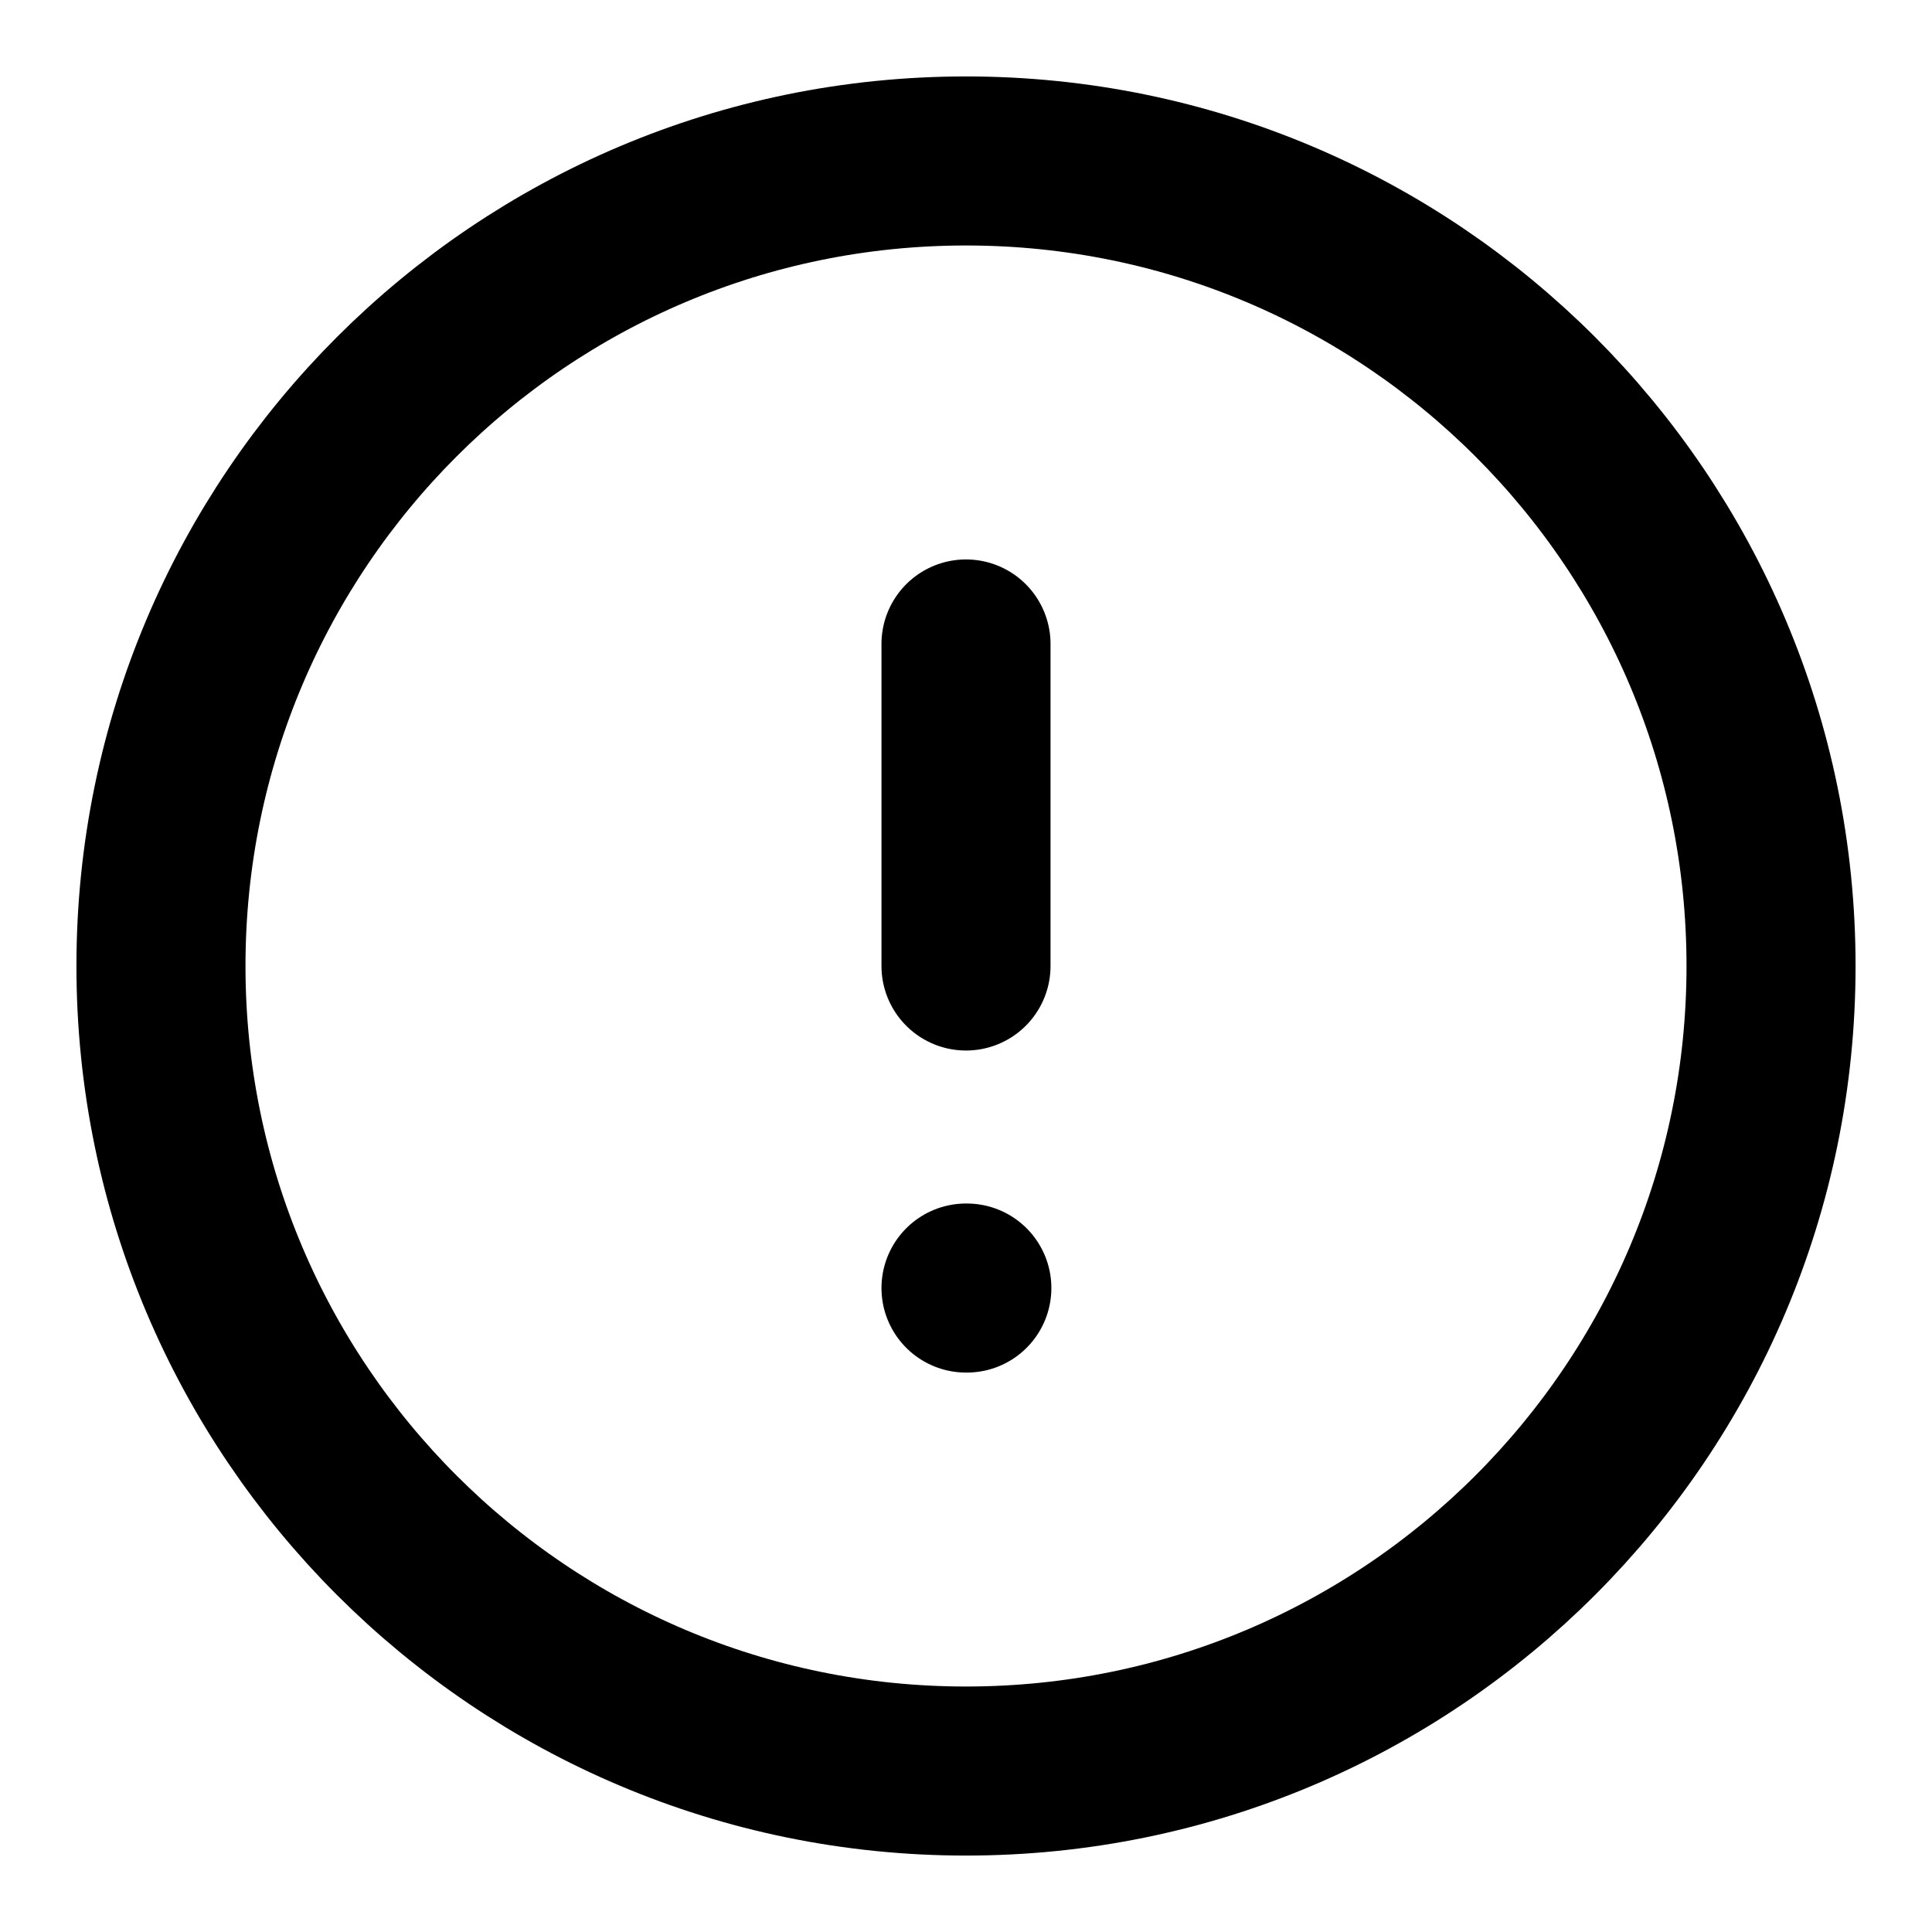
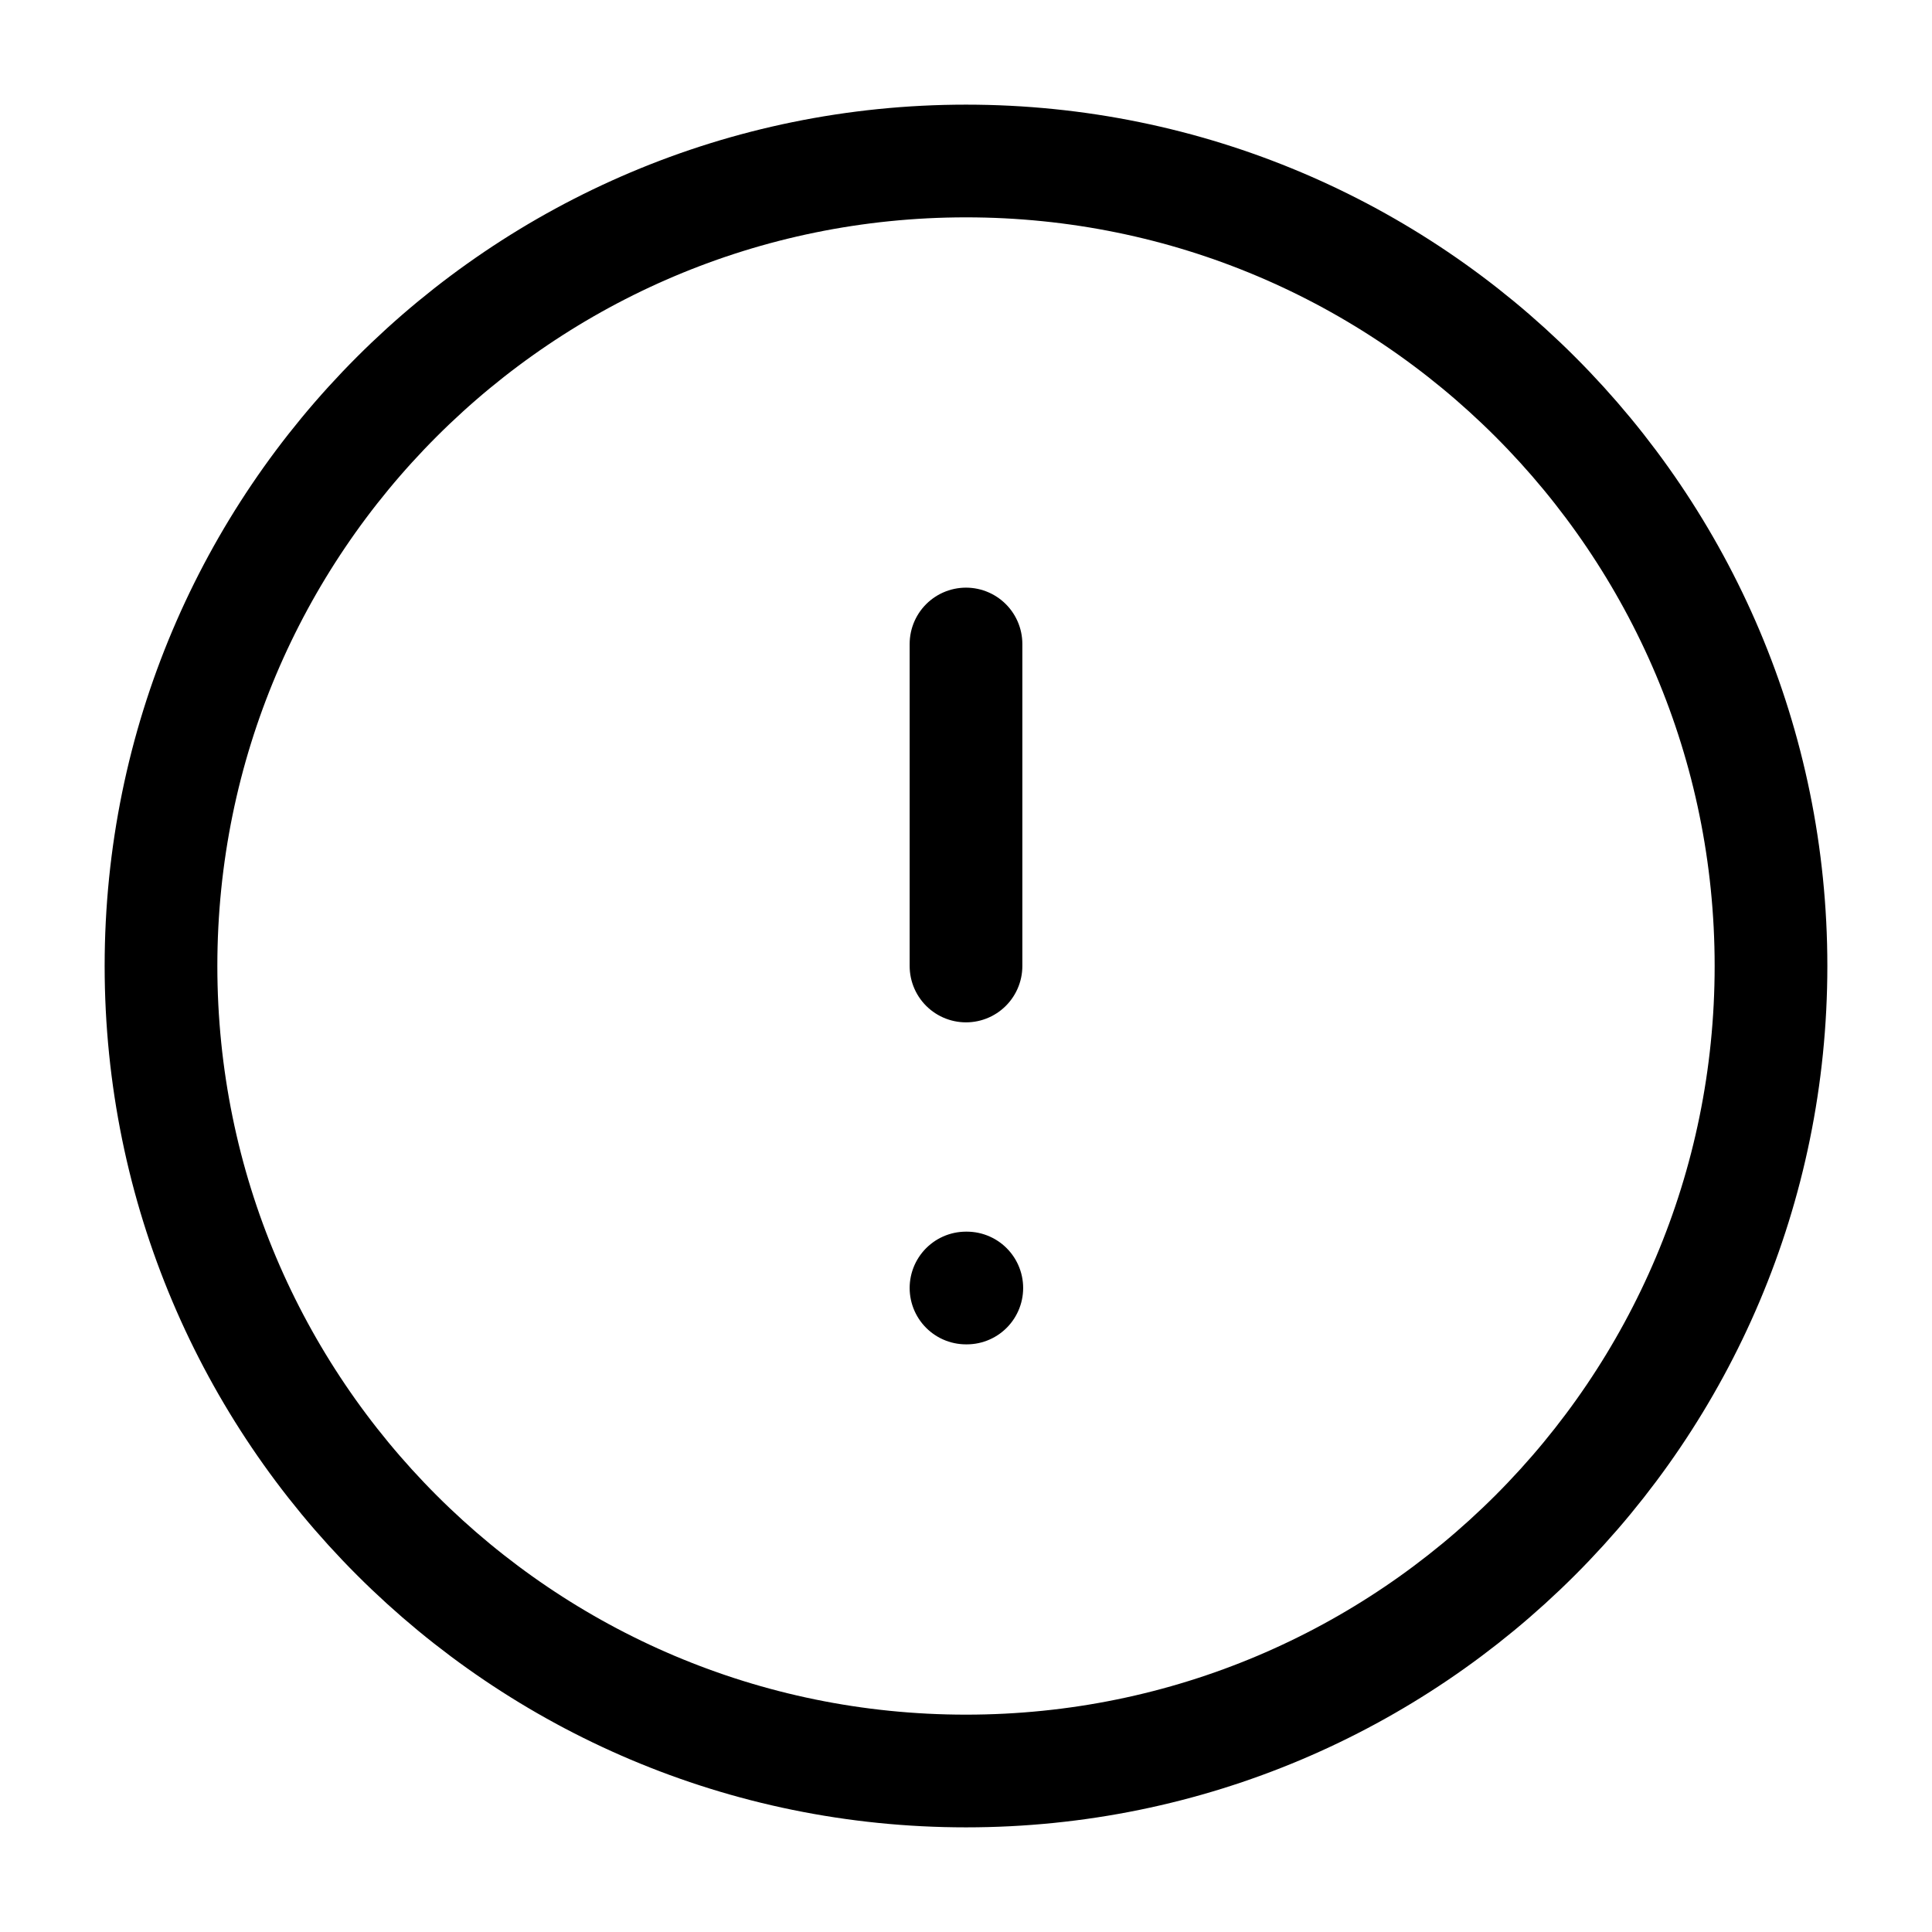
- <svg xmlns="http://www.w3.org/2000/svg" width="16" height="16" viewBox="0 0 16 16" fill="none">
-   <path d="M8 5.333V8M8 10.667H8.007M14.667 8C14.667 11.682 11.682 14.667 8 14.667C4.318 14.667 1.333 11.682 1.333 8C1.333 4.318 4.318 1.333 8 1.333C11.682 1.333 14.667 4.318 14.667 8Z" stroke="currentColor" stroke-width="1.4" stroke-linecap="round" stroke-linejoin="round" />
+ <svg xmlns="http://www.w3.org/2000/svg" height="24" width="24" viewBox="0 0 24 24" fill="none">
+   <path d="M12 8V12M12 16H12.01M22 12C22 17.523 17.523 22 12 22C6.477 22 2 17.523 2 12C2 6.477 6.477 2 12 2C17.523 2 22 6.477 22 12Z" stroke="currentColor" stroke-width="1.4" stroke-linecap="round" stroke-linejoin="round" />
</svg>
